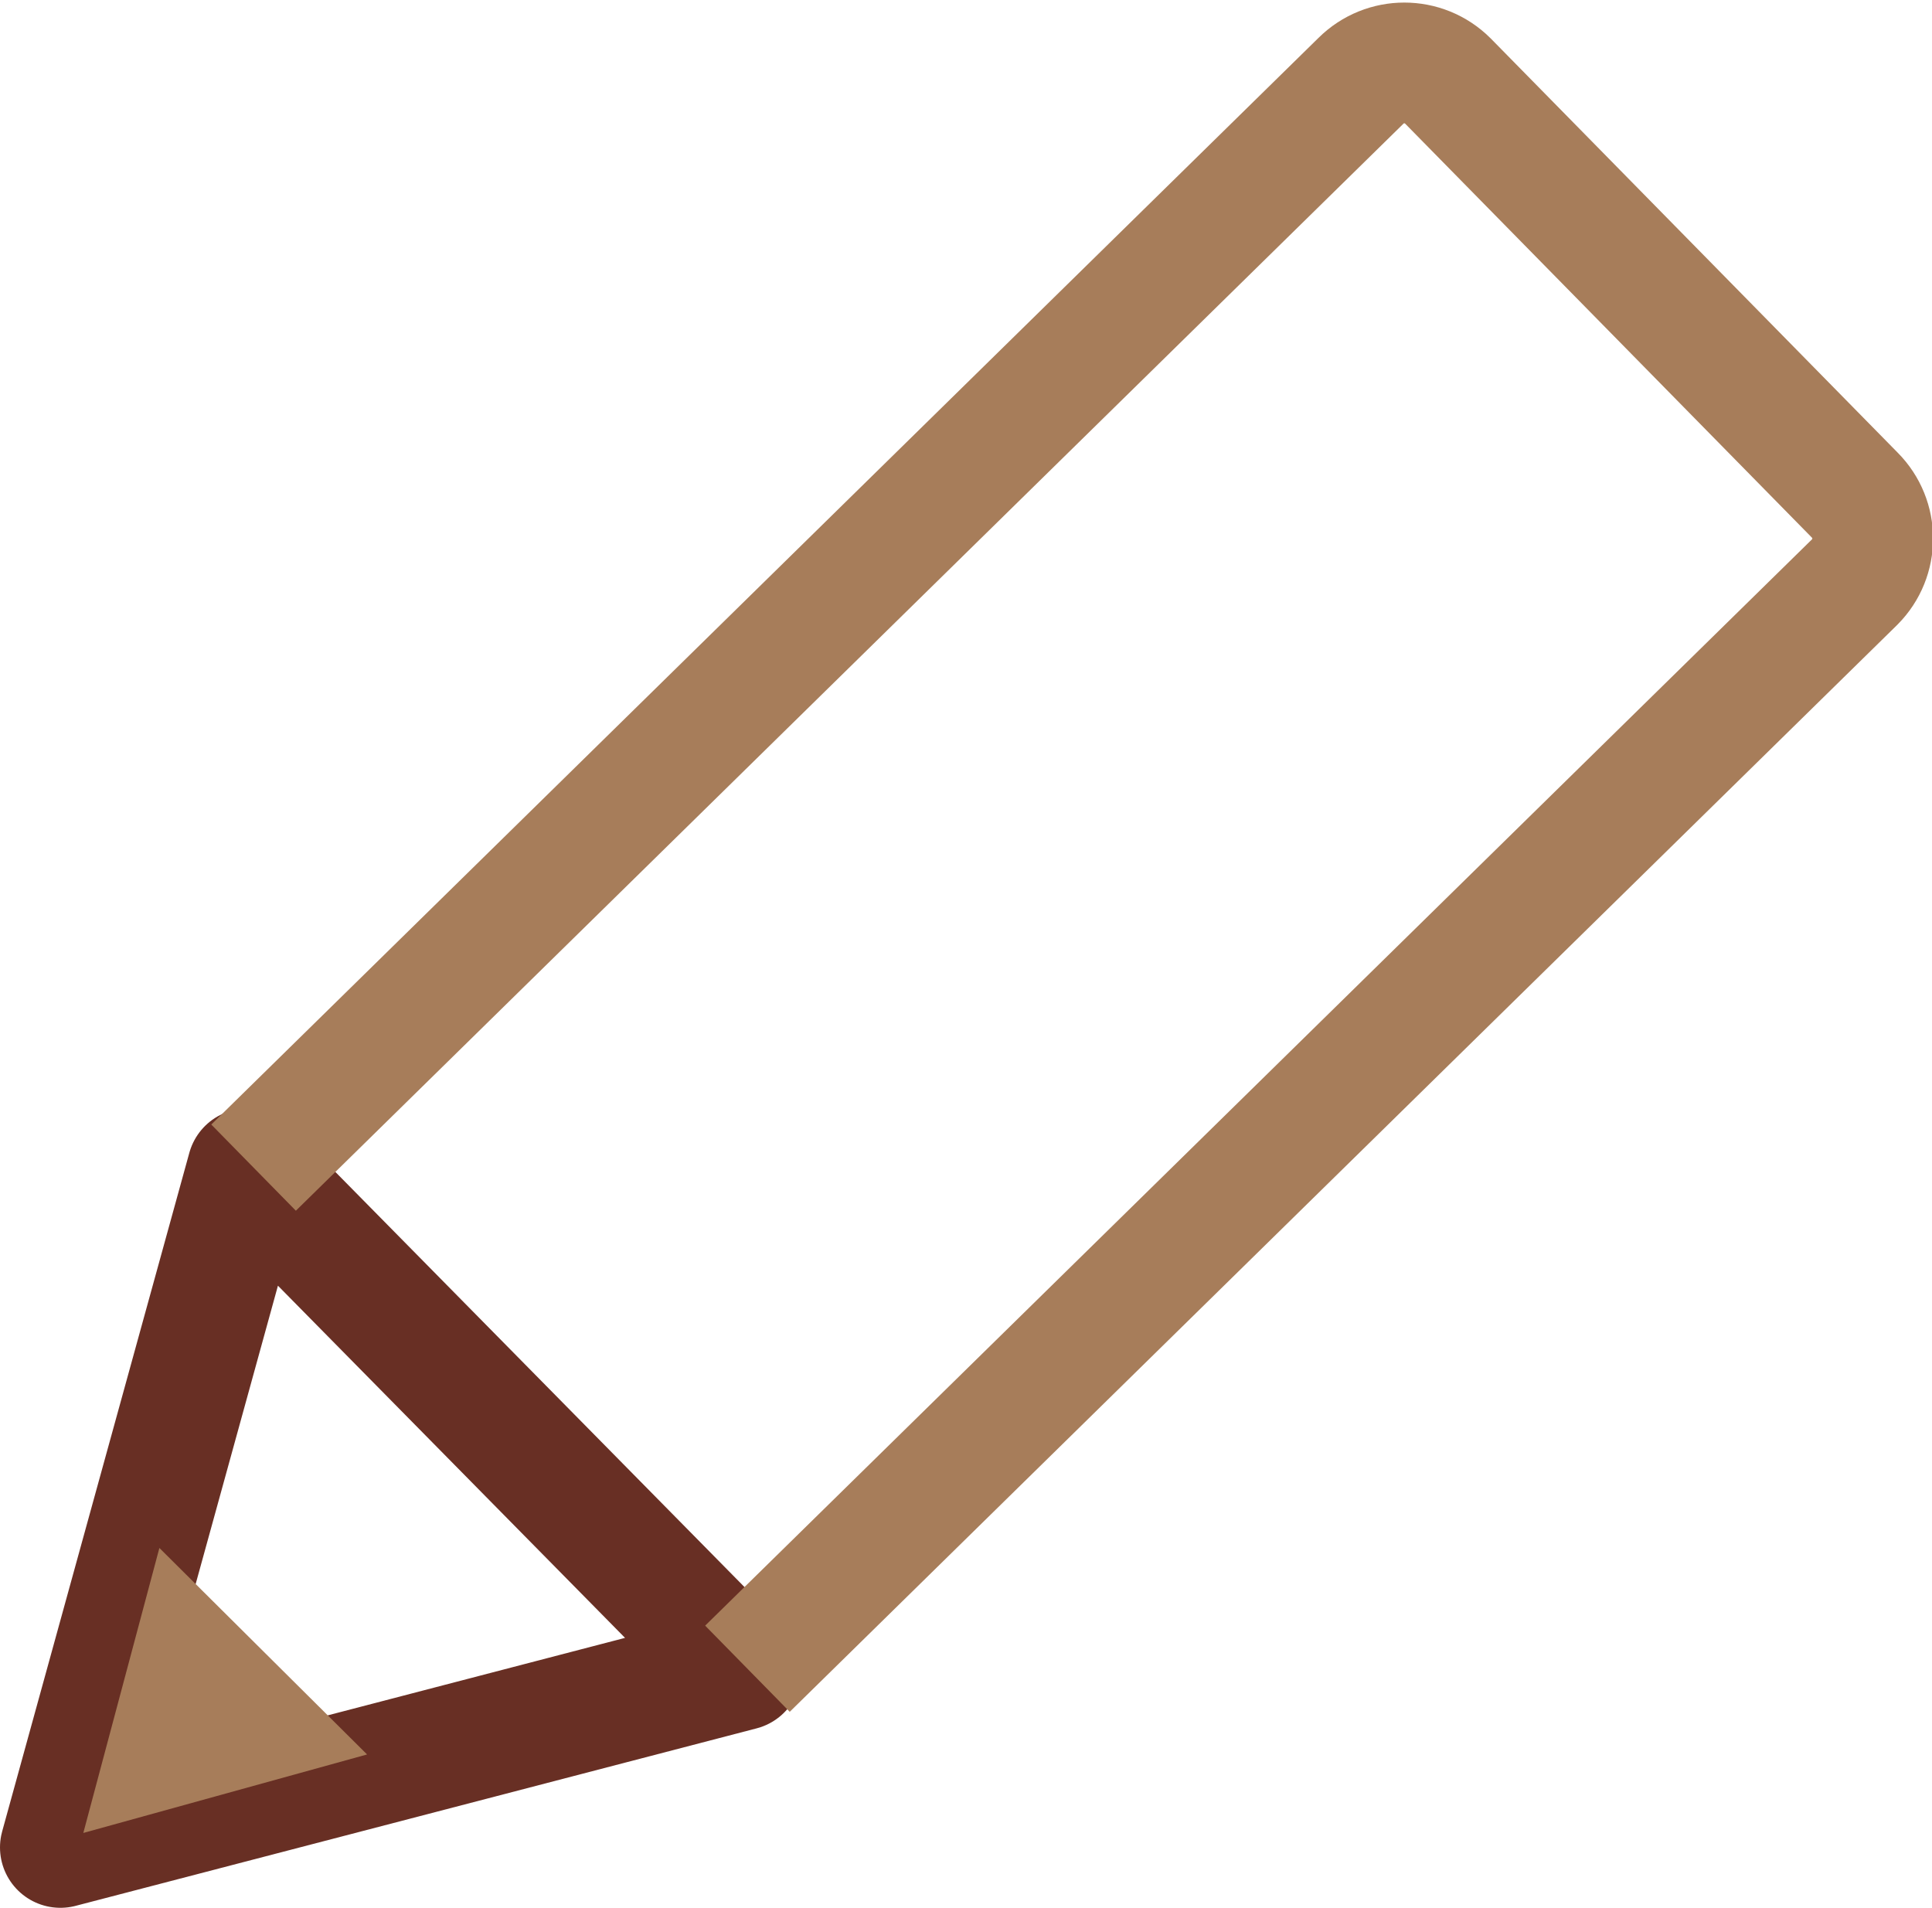
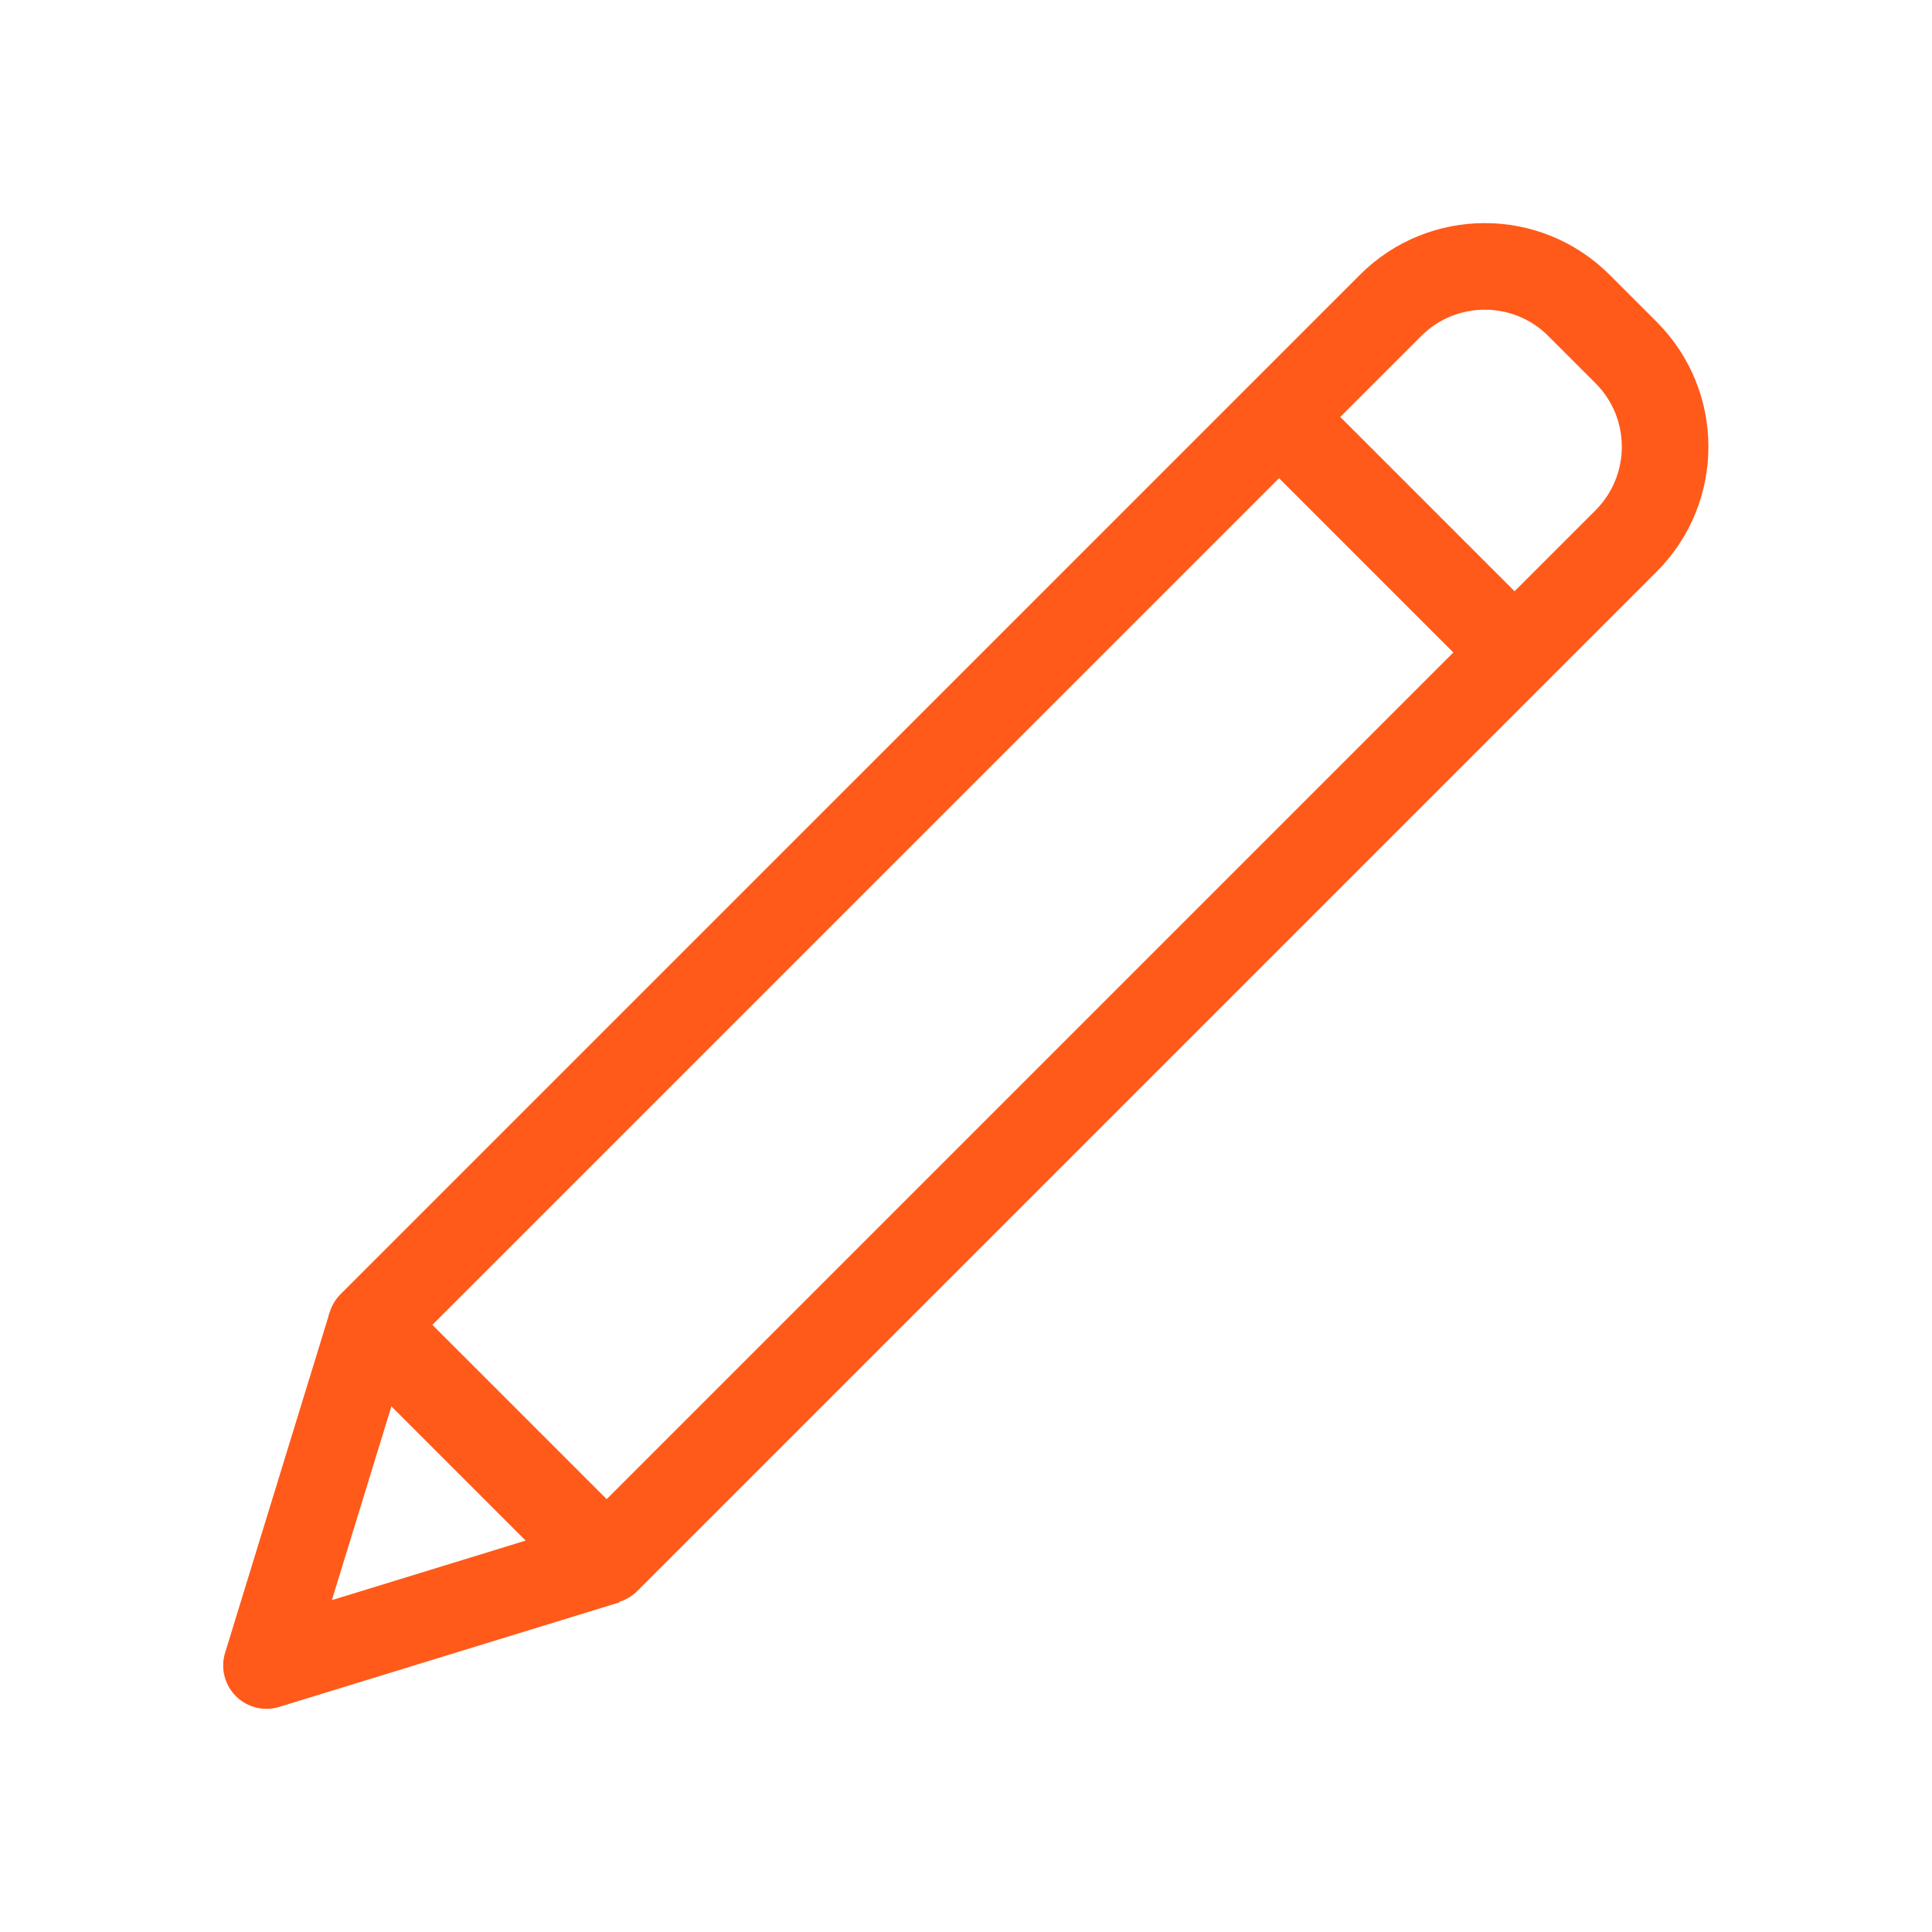
- <svg xmlns="http://www.w3.org/2000/svg" data-name="Слой 1" width="16" height="15.8" viewBox="0 0 16 15.8">
-   <path fill="none" stroke="#682f24" stroke-linecap="round" stroke-linejoin="round" d="M6.14 13.83L.5 15.3l1.55-5.62 4.09 4.15z" />
-   <path fill="#a77d5a" d="M1.32 12.82l1.72 1.71-2.35.65.63-2.36z" />
-   <path d="M2.1 9.67l9.17-9a.51.51 0 0 1 .72 0l3.37 3.43a.51.51 0 0 1 0 .72l-9.17 9" fill="none" stroke="#a77d5a" stroke-miterlimit="10" />
+ <svg xmlns="http://www.w3.org/2000/svg" viewBox="0 0 29 29">
+   <defs>
+     <style>.cls-1,.cls-2{fill:none}.cls-2{stroke:#ff5a19;stroke-linejoin:round;stroke-width:1.3px}</style>
+   </defs>
+   <g id="Слой_2" data-name="Слой 2">
+     <g id="Слой_1-2" data-name="Слой 1">
+       <path class="cls-1" d="M0 0h29v29H0z" />
+       <path class="cls-2" d="M15.2 1.48h1a2 2 0 0 1 2 2v21.64h-5V3.48a2 2 0 0 1 2-2z" transform="rotate(45 15.703 13.294)" />
+       <path class="cls-2" d="M19.2 6.26l3.54 3.54M5.57 19.89L4 25l5.11-1.57" />
+     </g>
+   </g>
</svg>
